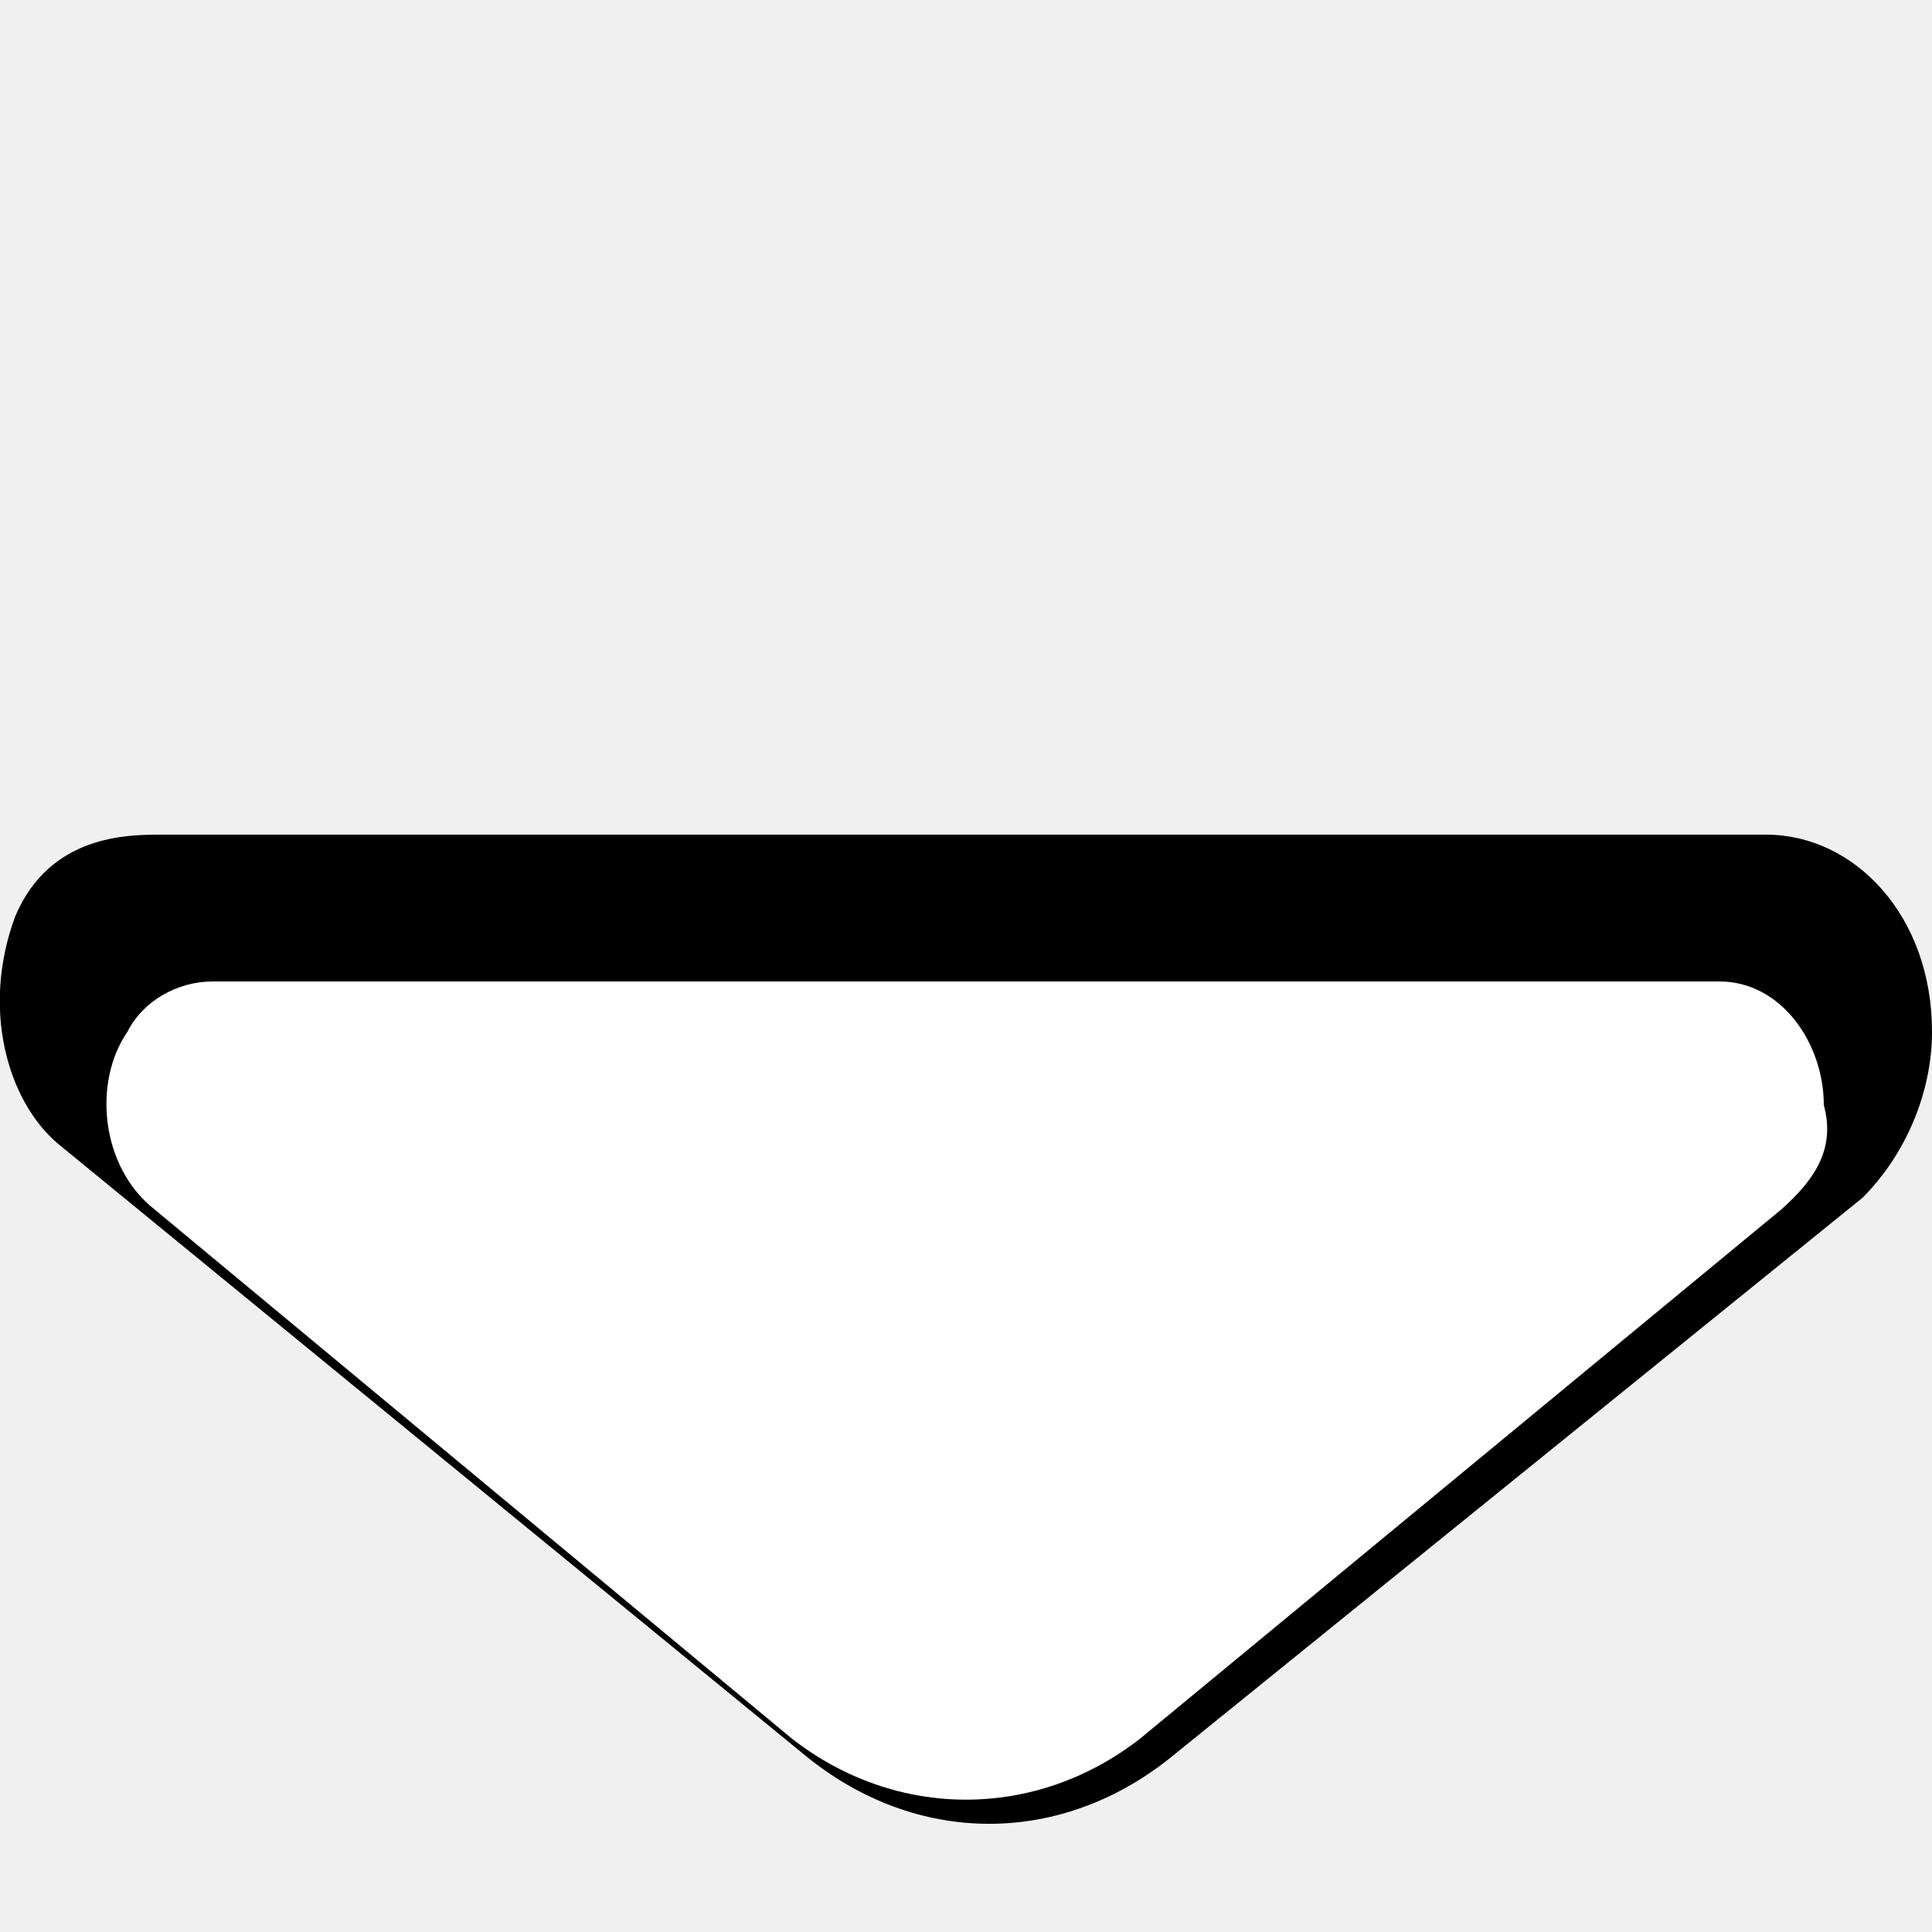
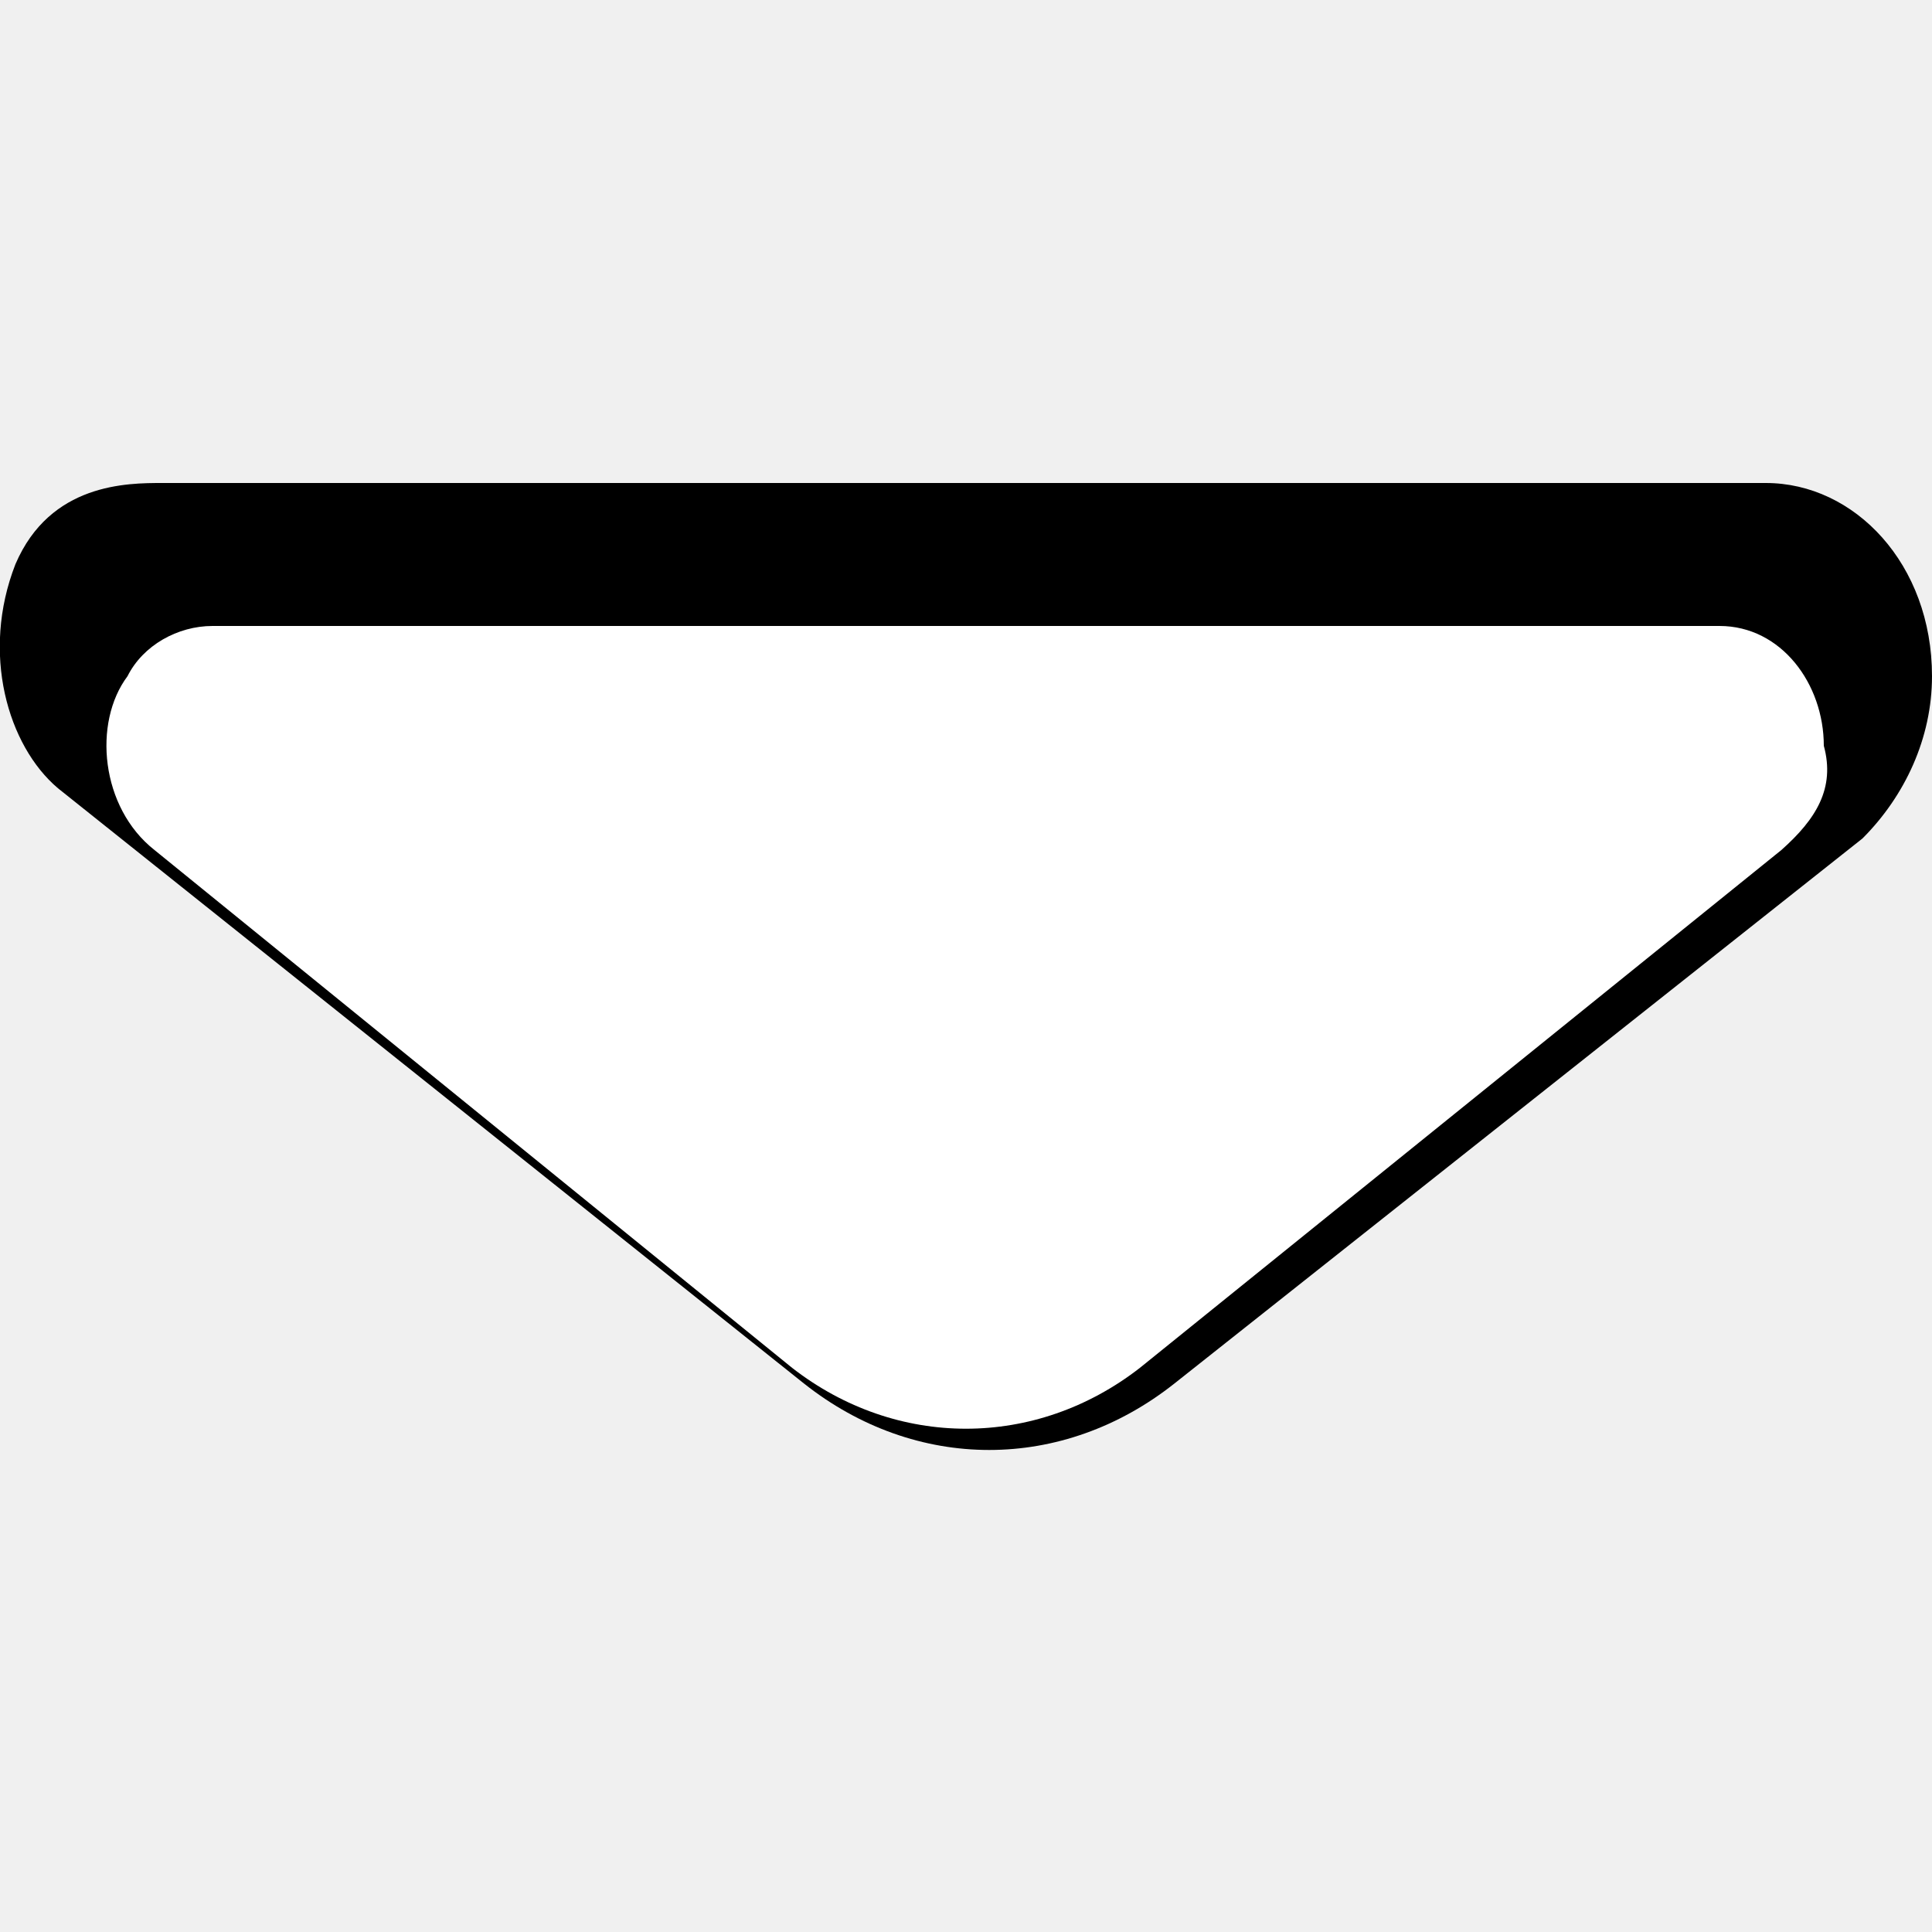
- <svg xmlns="http://www.w3.org/2000/svg" version="1.0" id="Layer_1" x="0px" y="0px" viewBox="0 0 50 50" enable-background="new 0 0 50 50" xml:space="preserve">
+ <svg xmlns="http://www.w3.org/2000/svg" version="1.0" id="Layer_1" x="0px" y="0px" width="50px" height="50px" viewBox="0 0 50 50" enable-background="new 0 0 50 50" xml:space="preserve">
  <g id="backbutton">
-     <path d="M48.2,31c1.1-1.1,1.8-2.7,1.8-4.3c0-3-2-5.1-4.3-5.1H4.2c-0.9,0-2.9,0-3.8,2.1c-0.9,2.4-0.2,4.8,1.1,5.9l19.3,15.8   c2.9,2.4,6.7,2.4,9.6,0L48.2,31z" />
-     <path fill="#FFFFFF" d="M47.2,28.6c0-1.6-1.1-3.2-2.7-3.2h-39c-0.9,0-1.8,0.5-2.2,1.3c-0.9,1.3-0.7,3.5,0.7,4.6L20.5,45   c2.7,2.1,6.3,2.1,9,0l16.6-13.7C47,30.5,47.5,29.7,47.2,28.6z" />
+     <path d="M48.2,21.7c1.1-1.1,1.8-2.6,1.8-4.2c0-2.9-2-5-4.3-5H4.2c-0.9,0-2.9,0-3.8,2.1c-0.9,2.3-0.2,4.7,1.1,5.8l19.3,15.4   c2.9,2.3,6.7,2.3,9.6,0L48.2,21.7z" />
+     <path fill="#FFFFFF" d="M47.2,19.3c0-1.6-1.1-3.1-2.7-3.1h-39c-0.9,0-1.8,0.5-2.2,1.3C2.4,18.7,2.6,20.9,4,22l16.5,13.4   c2.7,2.1,6.3,2.1,9,0L46.1,22C47,21.2,47.5,20.4,47.2,19.3z" />
  </g>
</svg>
